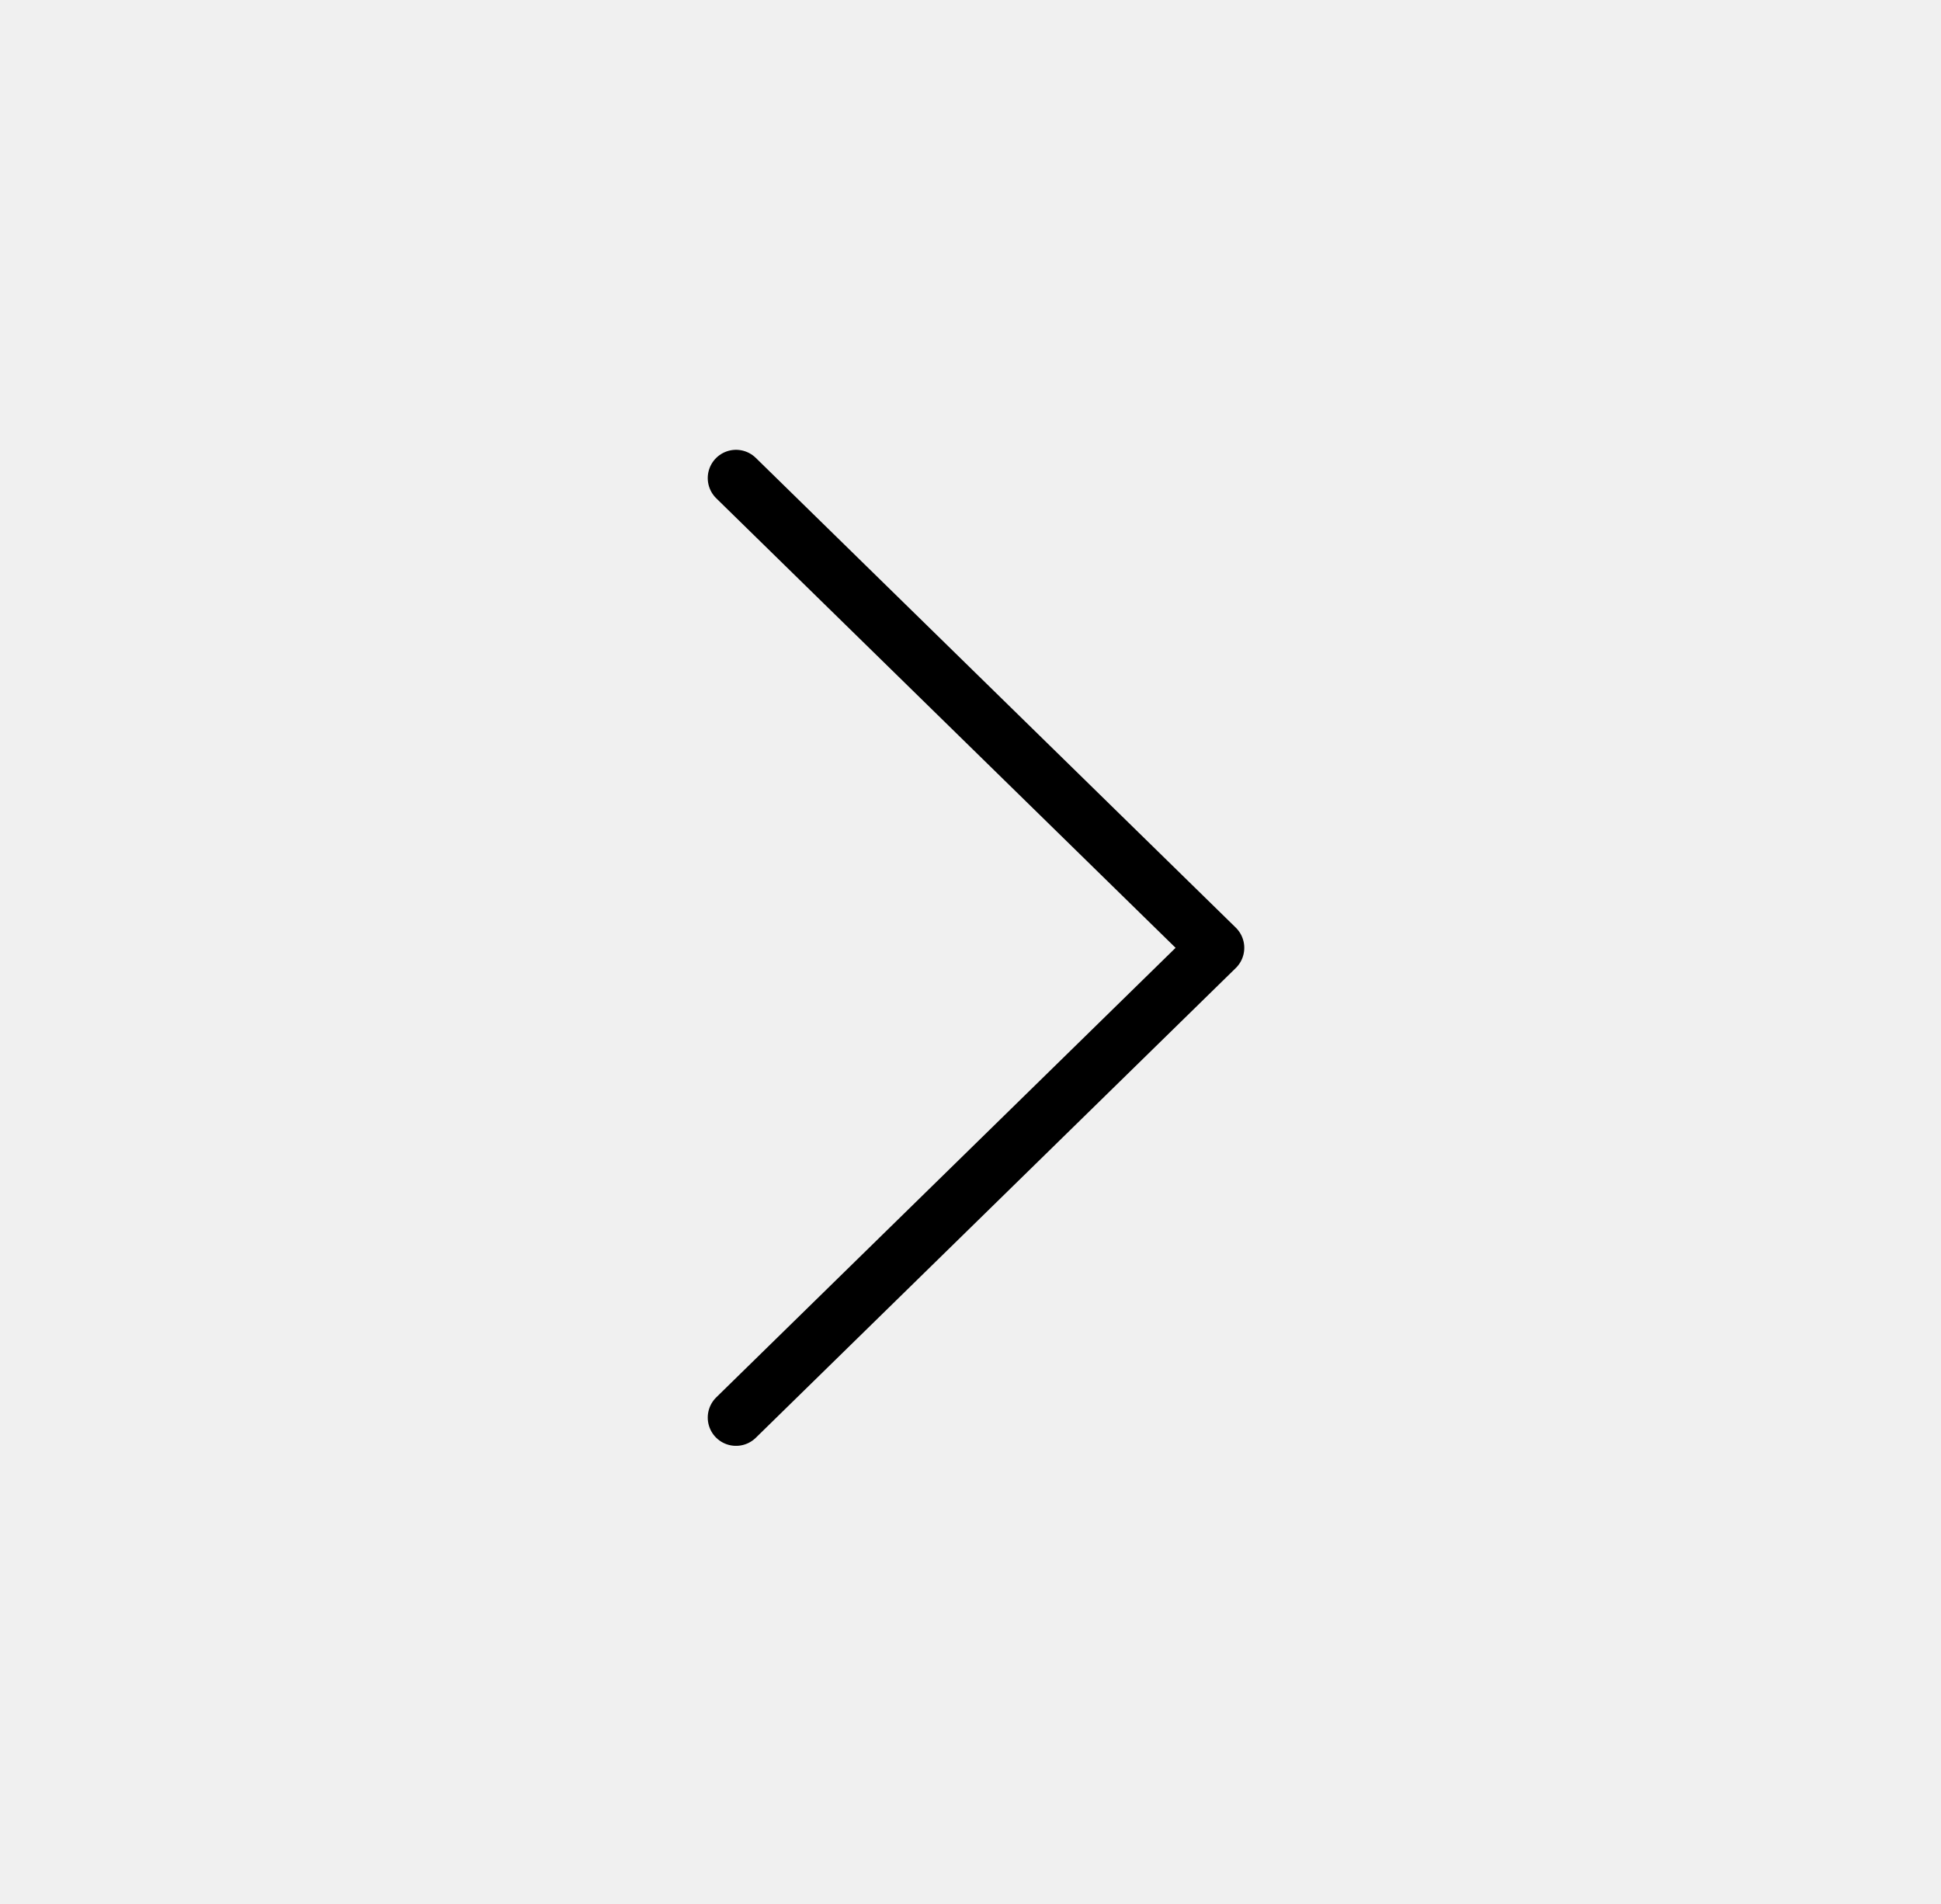
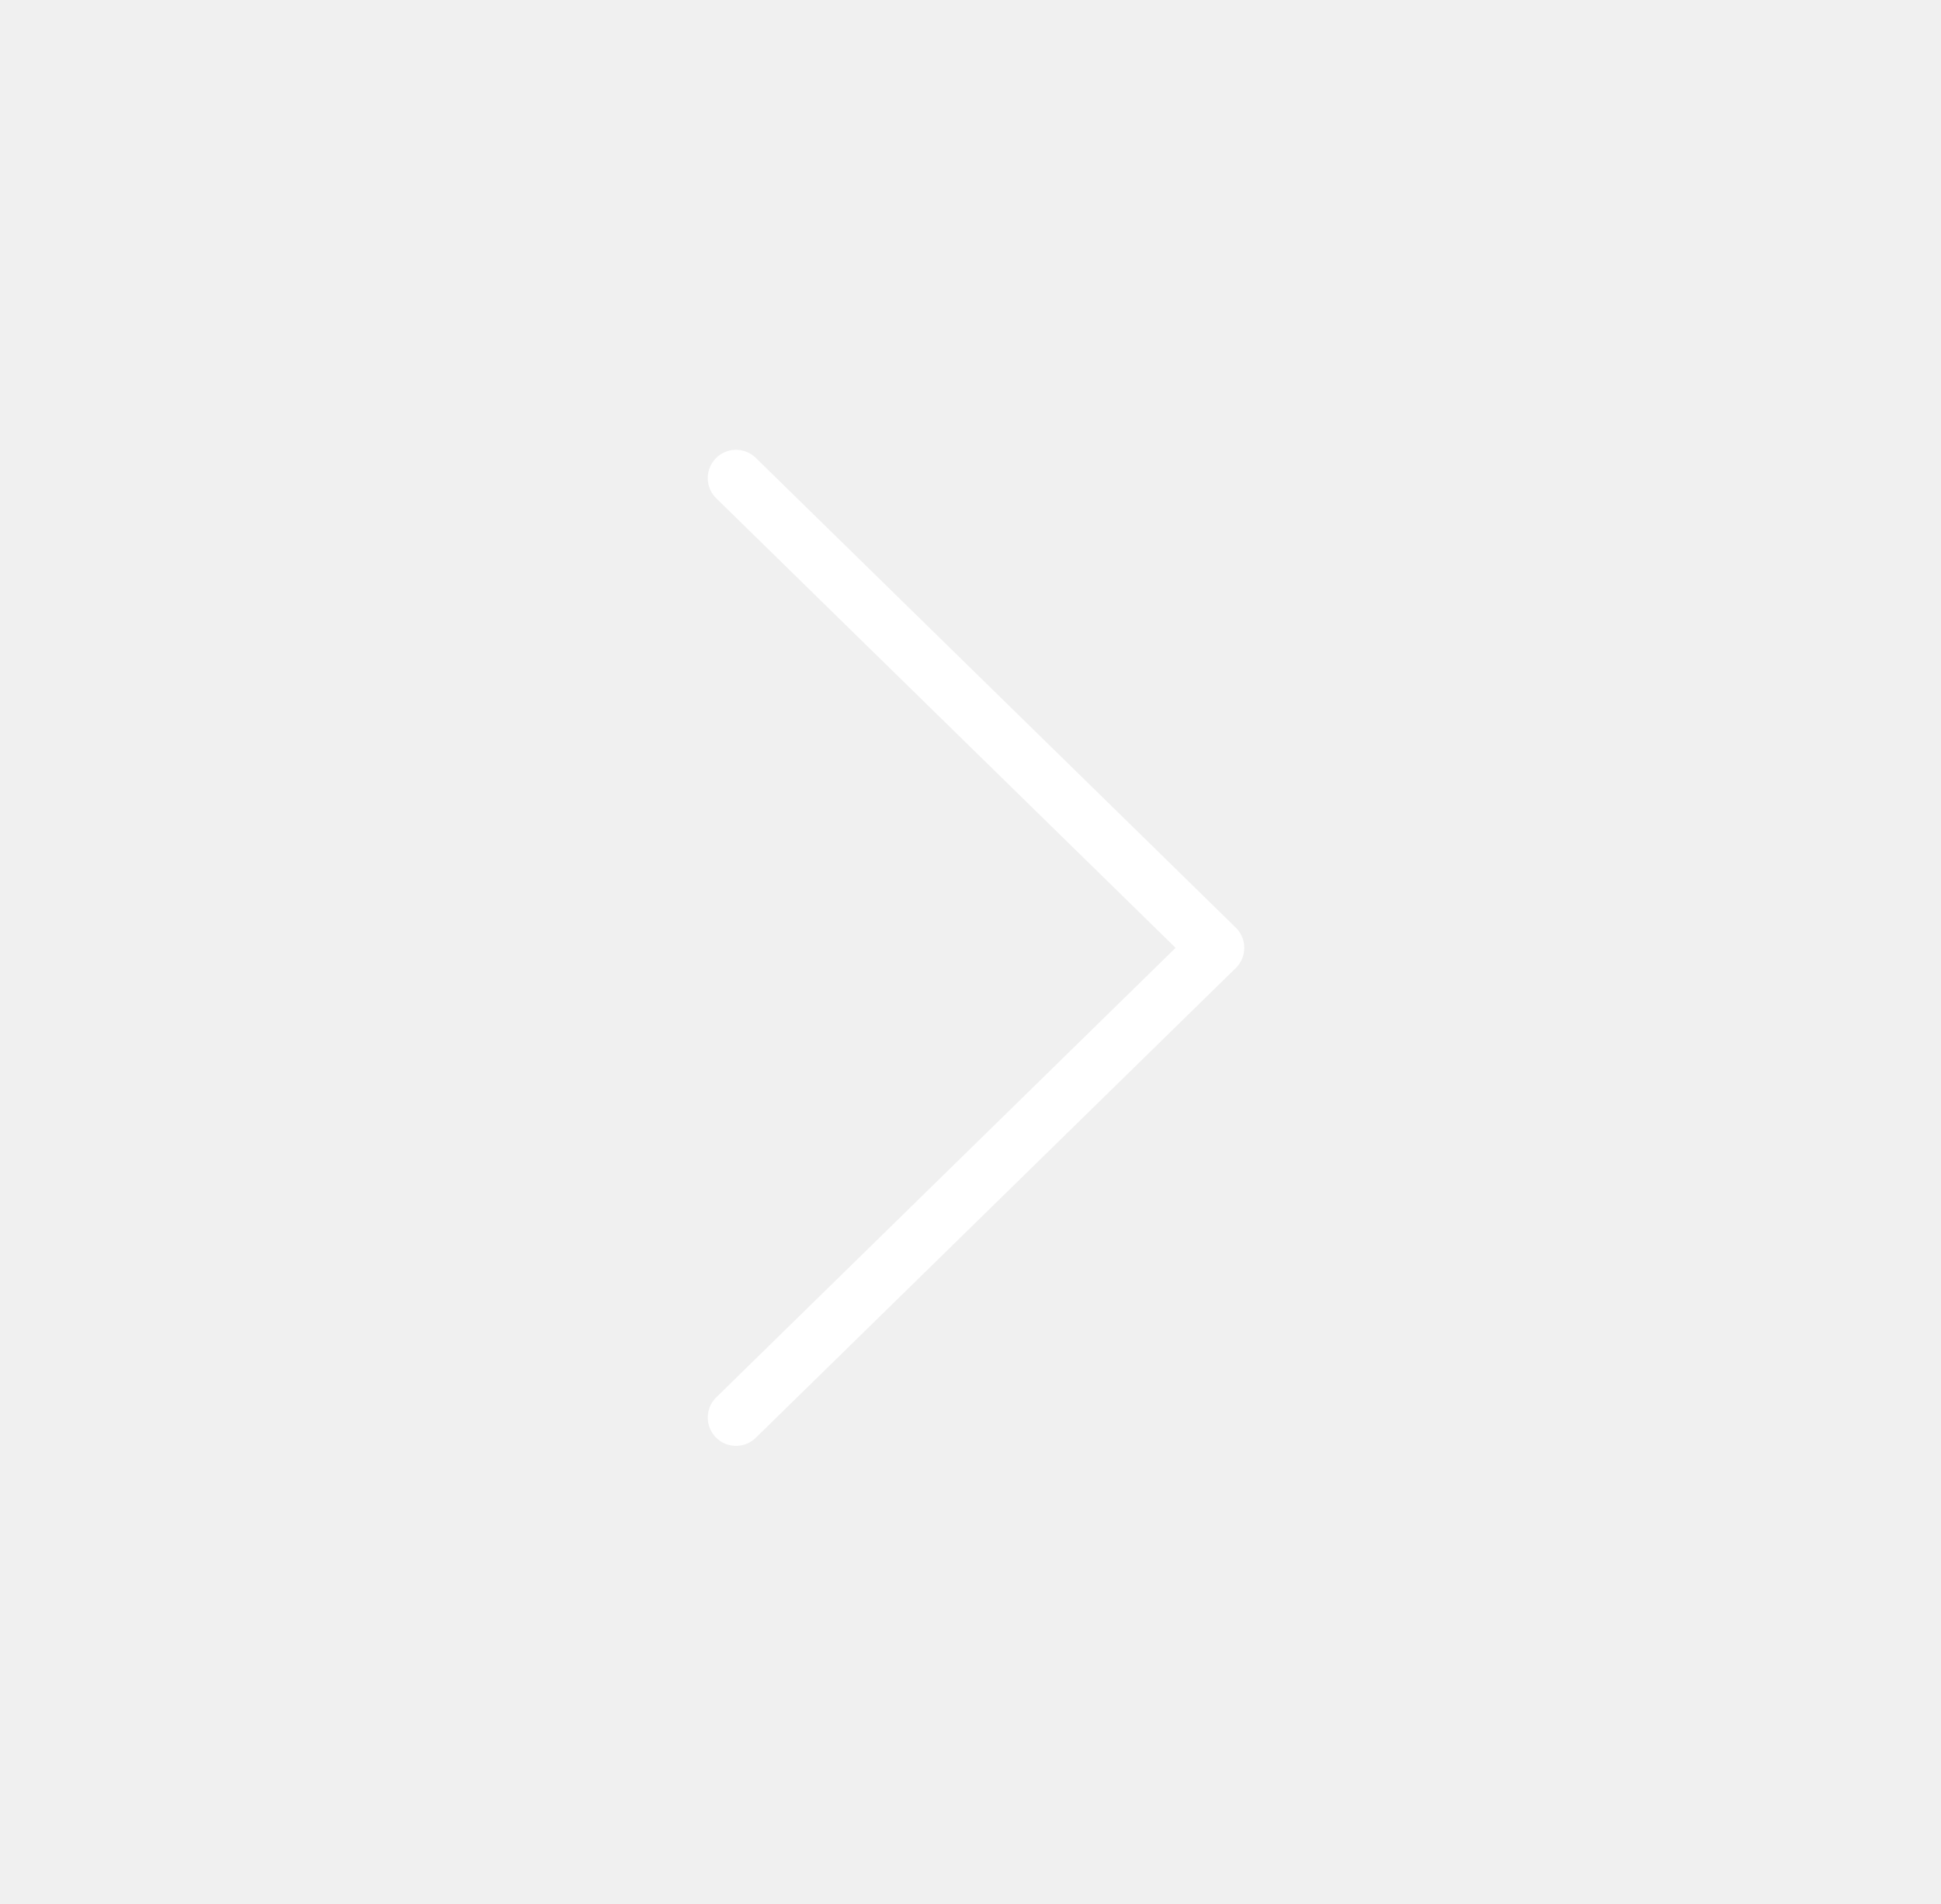
<svg xmlns="http://www.w3.org/2000/svg" width="103" height="101" viewBox="0 0 103 101" fill="none">
-   <path d="M39.057 75.214L64.528 50.29L39.057 25.366" stroke="black" stroke-width="3" stroke-linecap="round" stroke-linejoin="round" />
+   <path d="M39.057 75.214L64.528 50.29L39.057 25.366" stroke="white" stroke-width="3" stroke-linecap="round" stroke-linejoin="round" />
</svg>
